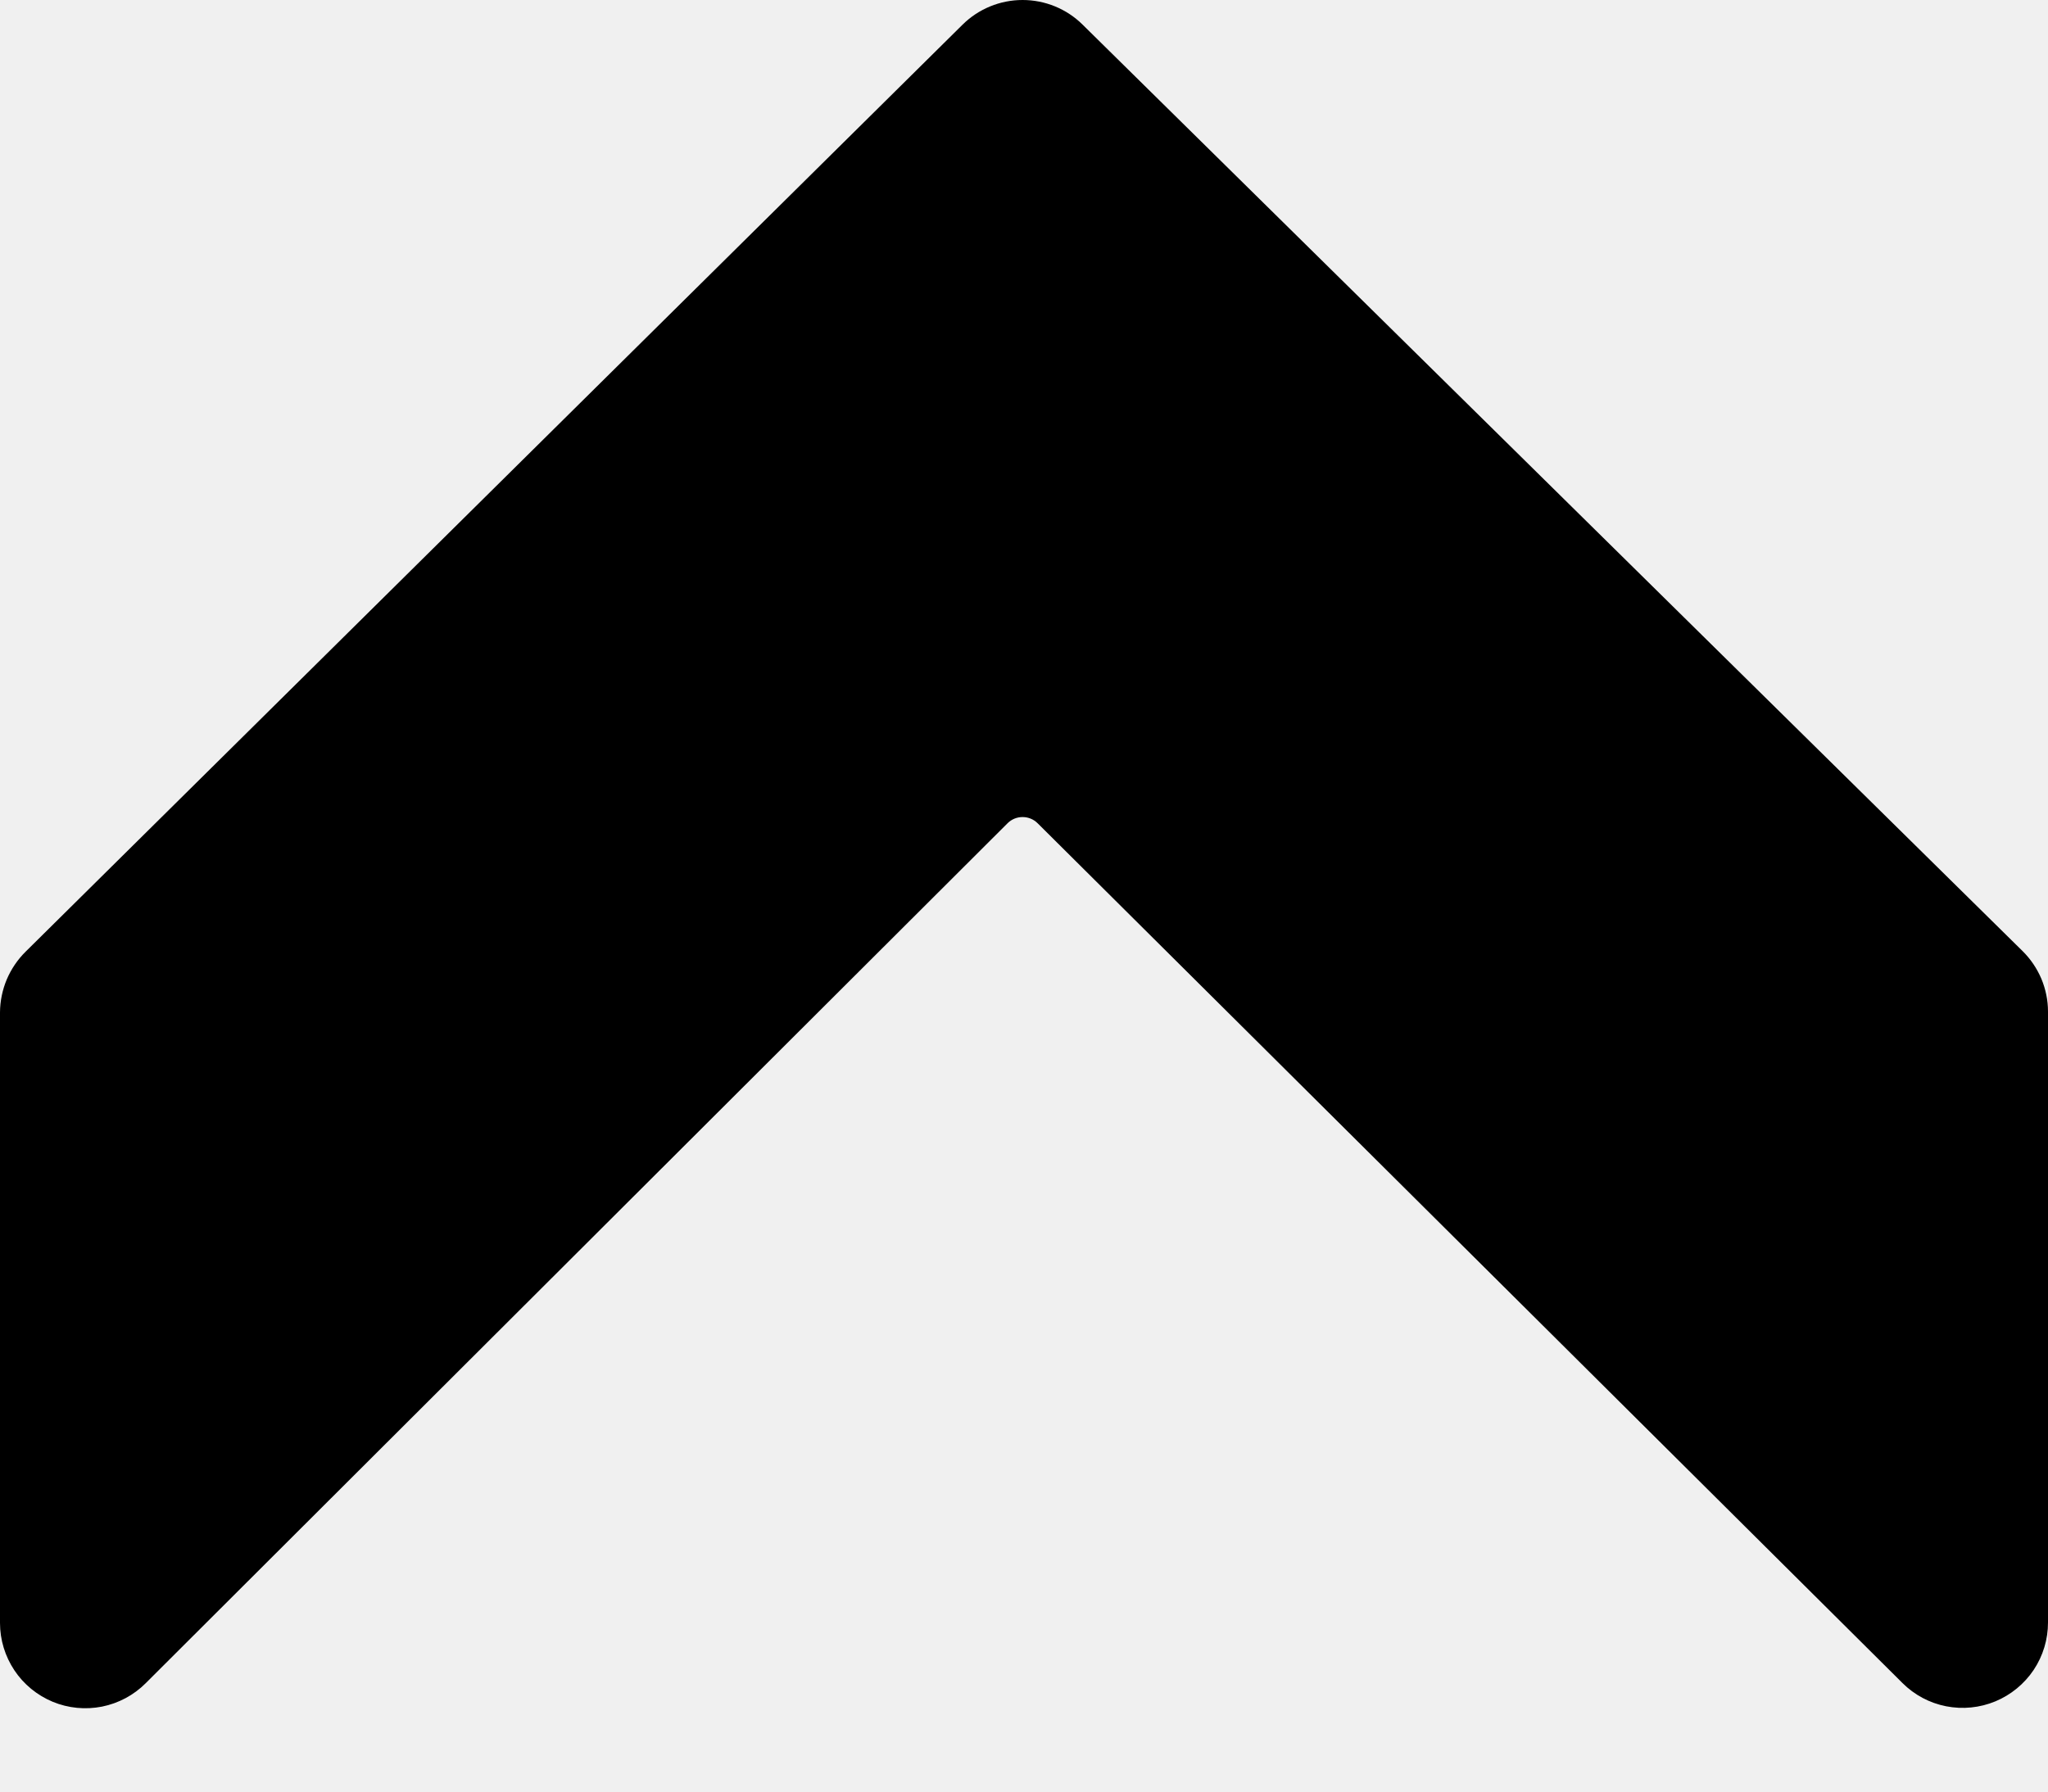
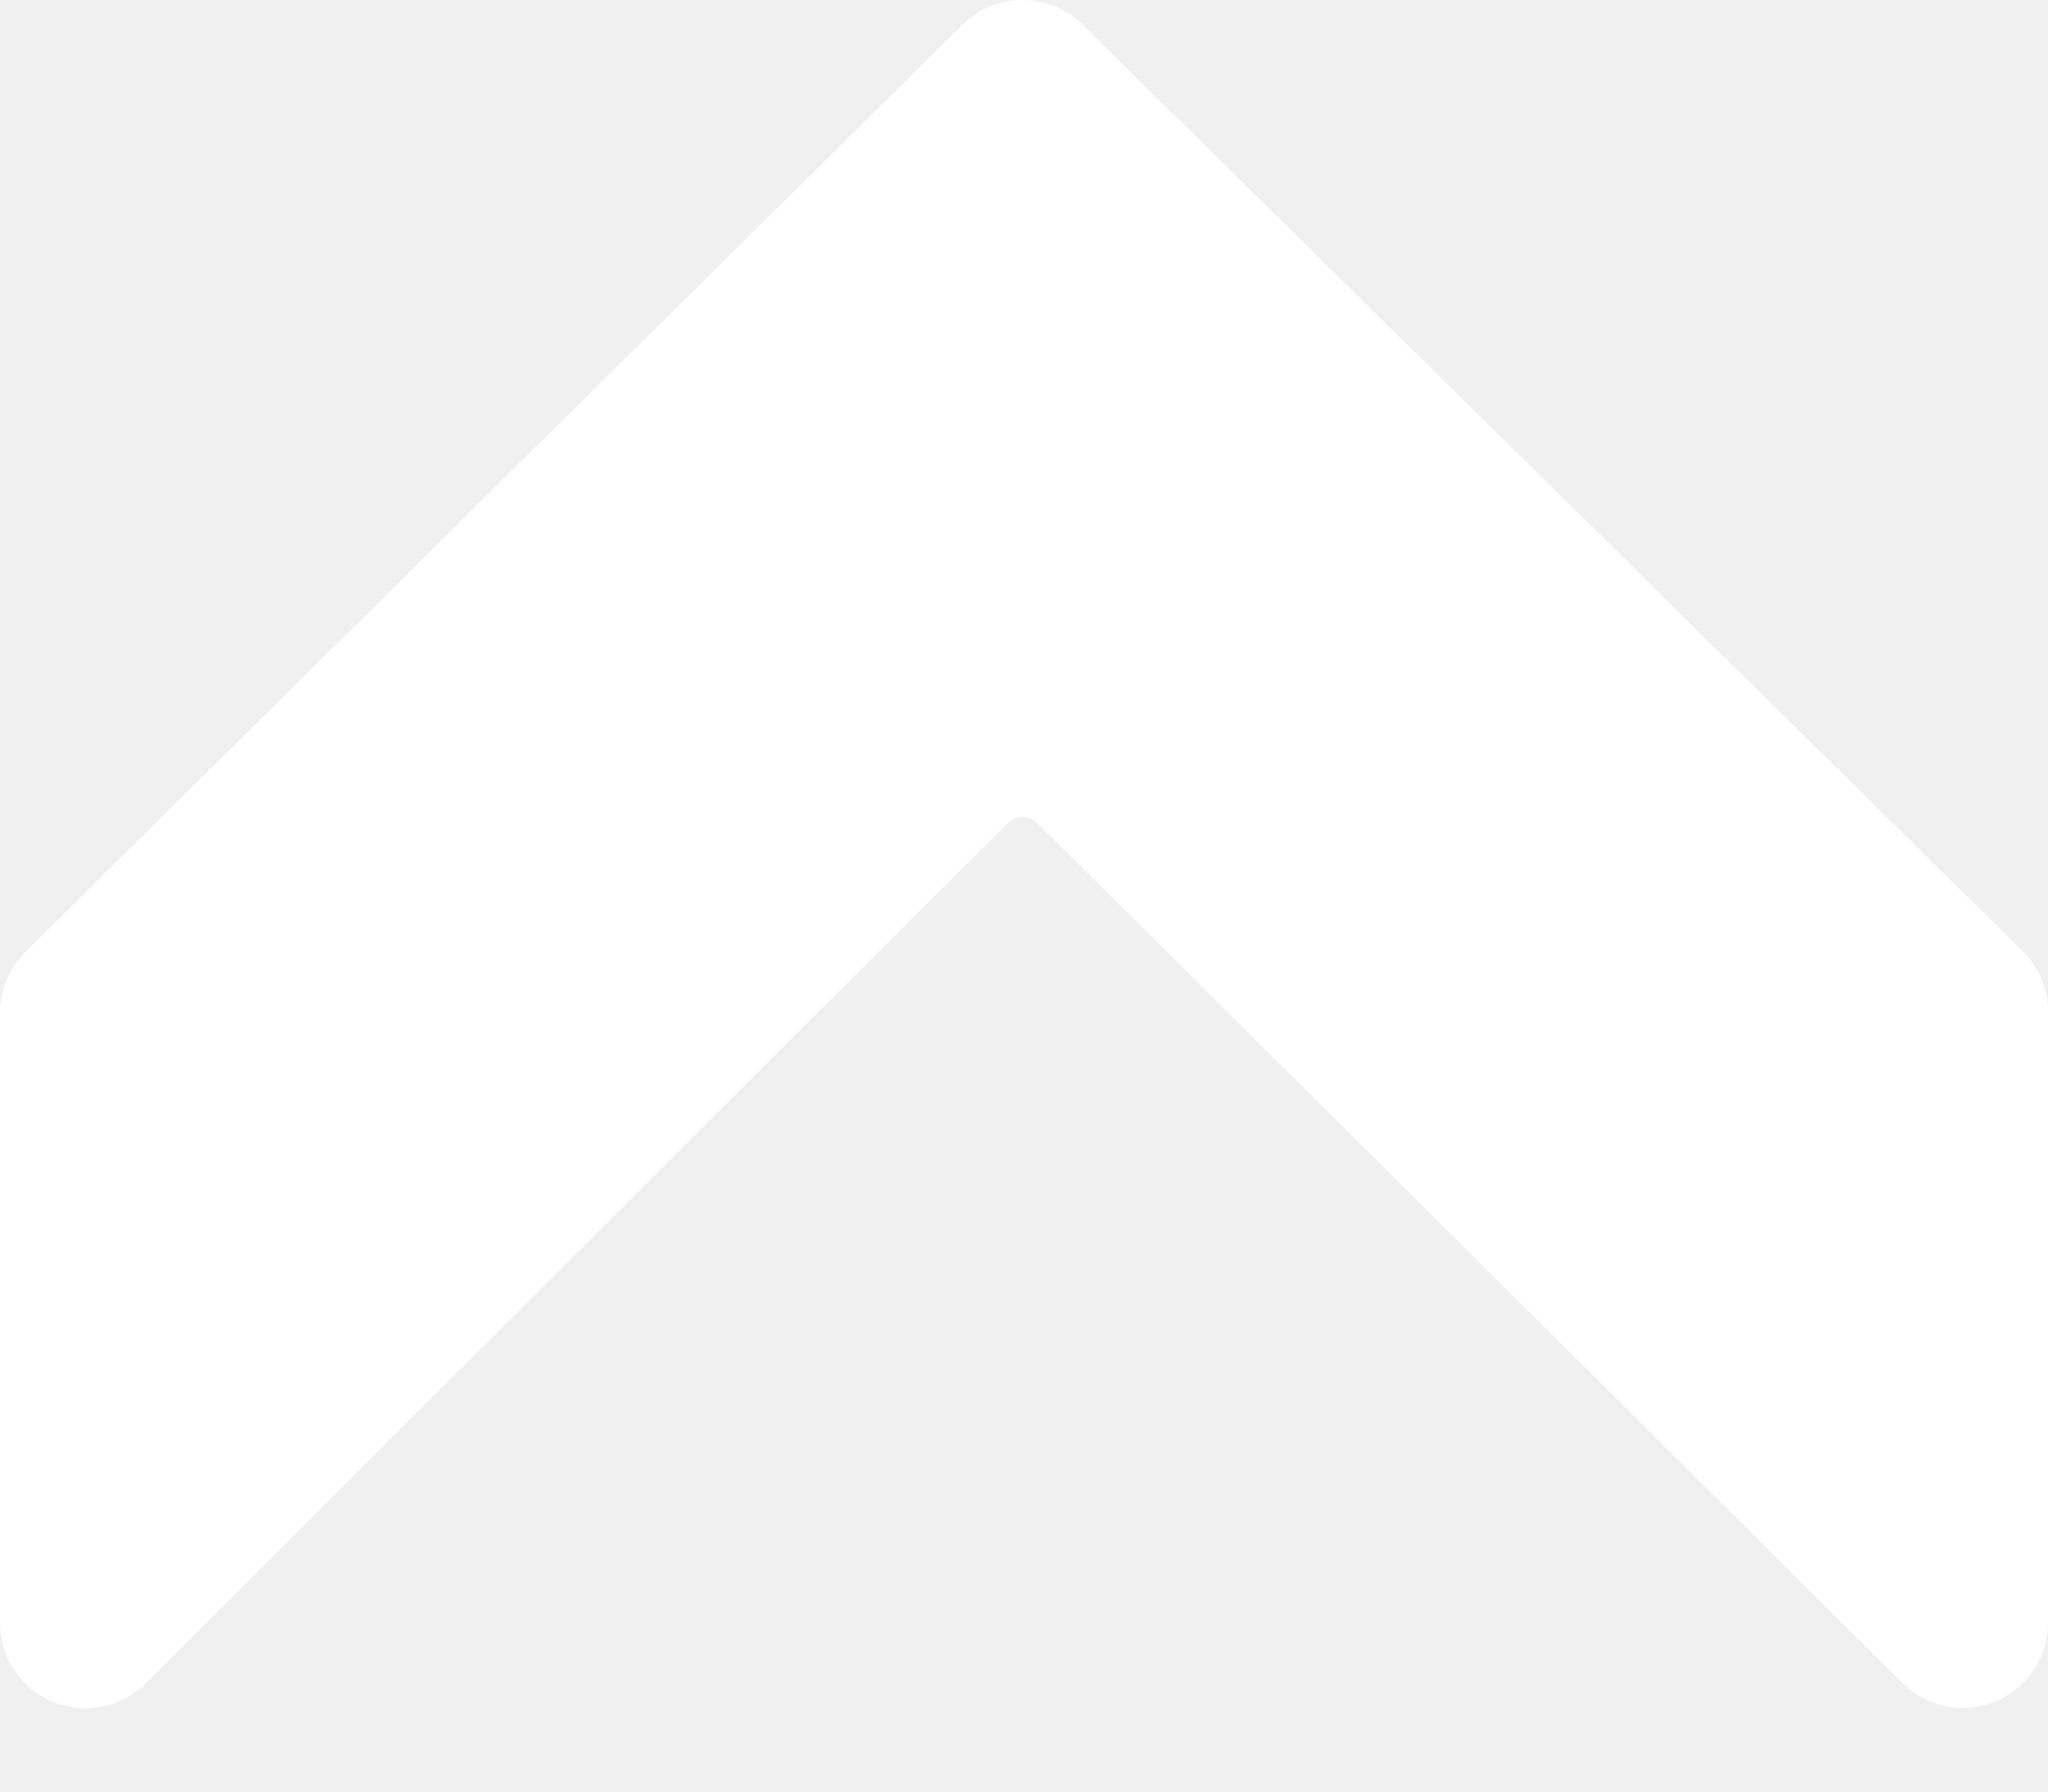
<svg xmlns="http://www.w3.org/2000/svg" width="24" height="21" viewBox="0 0 24 21" fill="none">
-   <path d="M11.28 0.289L0.3 11.155C0.206 11.248 0.131 11.359 0.079 11.481C0.028 11.603 0.001 11.734 0 11.866L0 19.023C4.22243e-05 19.221 0.059 19.414 0.169 19.579C0.278 19.743 0.435 19.871 0.617 19.947C0.8 20.023 1.001 20.042 1.195 20.004C1.389 19.965 1.567 19.87 1.707 19.73L11.807 9.65C11.854 9.603 11.917 9.577 11.983 9.577C12.05 9.577 12.113 9.603 12.16 9.65L22.294 19.727C22.434 19.867 22.612 19.962 22.806 20C23 20.038 23.201 20.018 23.384 19.942C23.566 19.866 23.722 19.738 23.832 19.574C23.942 19.409 24 19.216 24 19.018V11.858C24 11.726 23.973 11.594 23.922 11.472C23.87 11.35 23.795 11.239 23.7 11.146L12.686 0.288C12.499 0.103 12.246 -0 11.983 -0C11.72 4.00543e-05 11.467 0.104 11.28 0.289Z" fill="black" />
+   <path d="M11.28 0.289L0.3 11.155C0.206 11.248 0.131 11.359 0.079 11.481C0.028 11.603 0.001 11.734 0 11.866L0 19.023C4.22243e-05 19.221 0.059 19.414 0.169 19.579C0.278 19.743 0.435 19.871 0.617 19.947C0.8 20.023 1.001 20.042 1.195 20.004C1.389 19.965 1.567 19.87 1.707 19.73L11.807 9.65C11.854 9.603 11.917 9.577 11.983 9.577C12.05 9.577 12.113 9.603 12.16 9.65L22.294 19.727C22.434 19.867 22.612 19.962 22.806 20C23 20.038 23.201 20.018 23.384 19.942C23.566 19.866 23.722 19.738 23.832 19.574C23.942 19.409 24 19.216 24 19.018V11.858C24 11.726 23.973 11.594 23.922 11.472C23.87 11.35 23.795 11.239 23.7 11.146L12.686 0.288C12.499 0.103 12.246 -0 11.983 -0C11.72 4.00543e-05 11.467 0.104 11.28 0.289Z" fill="white" />
</svg>
